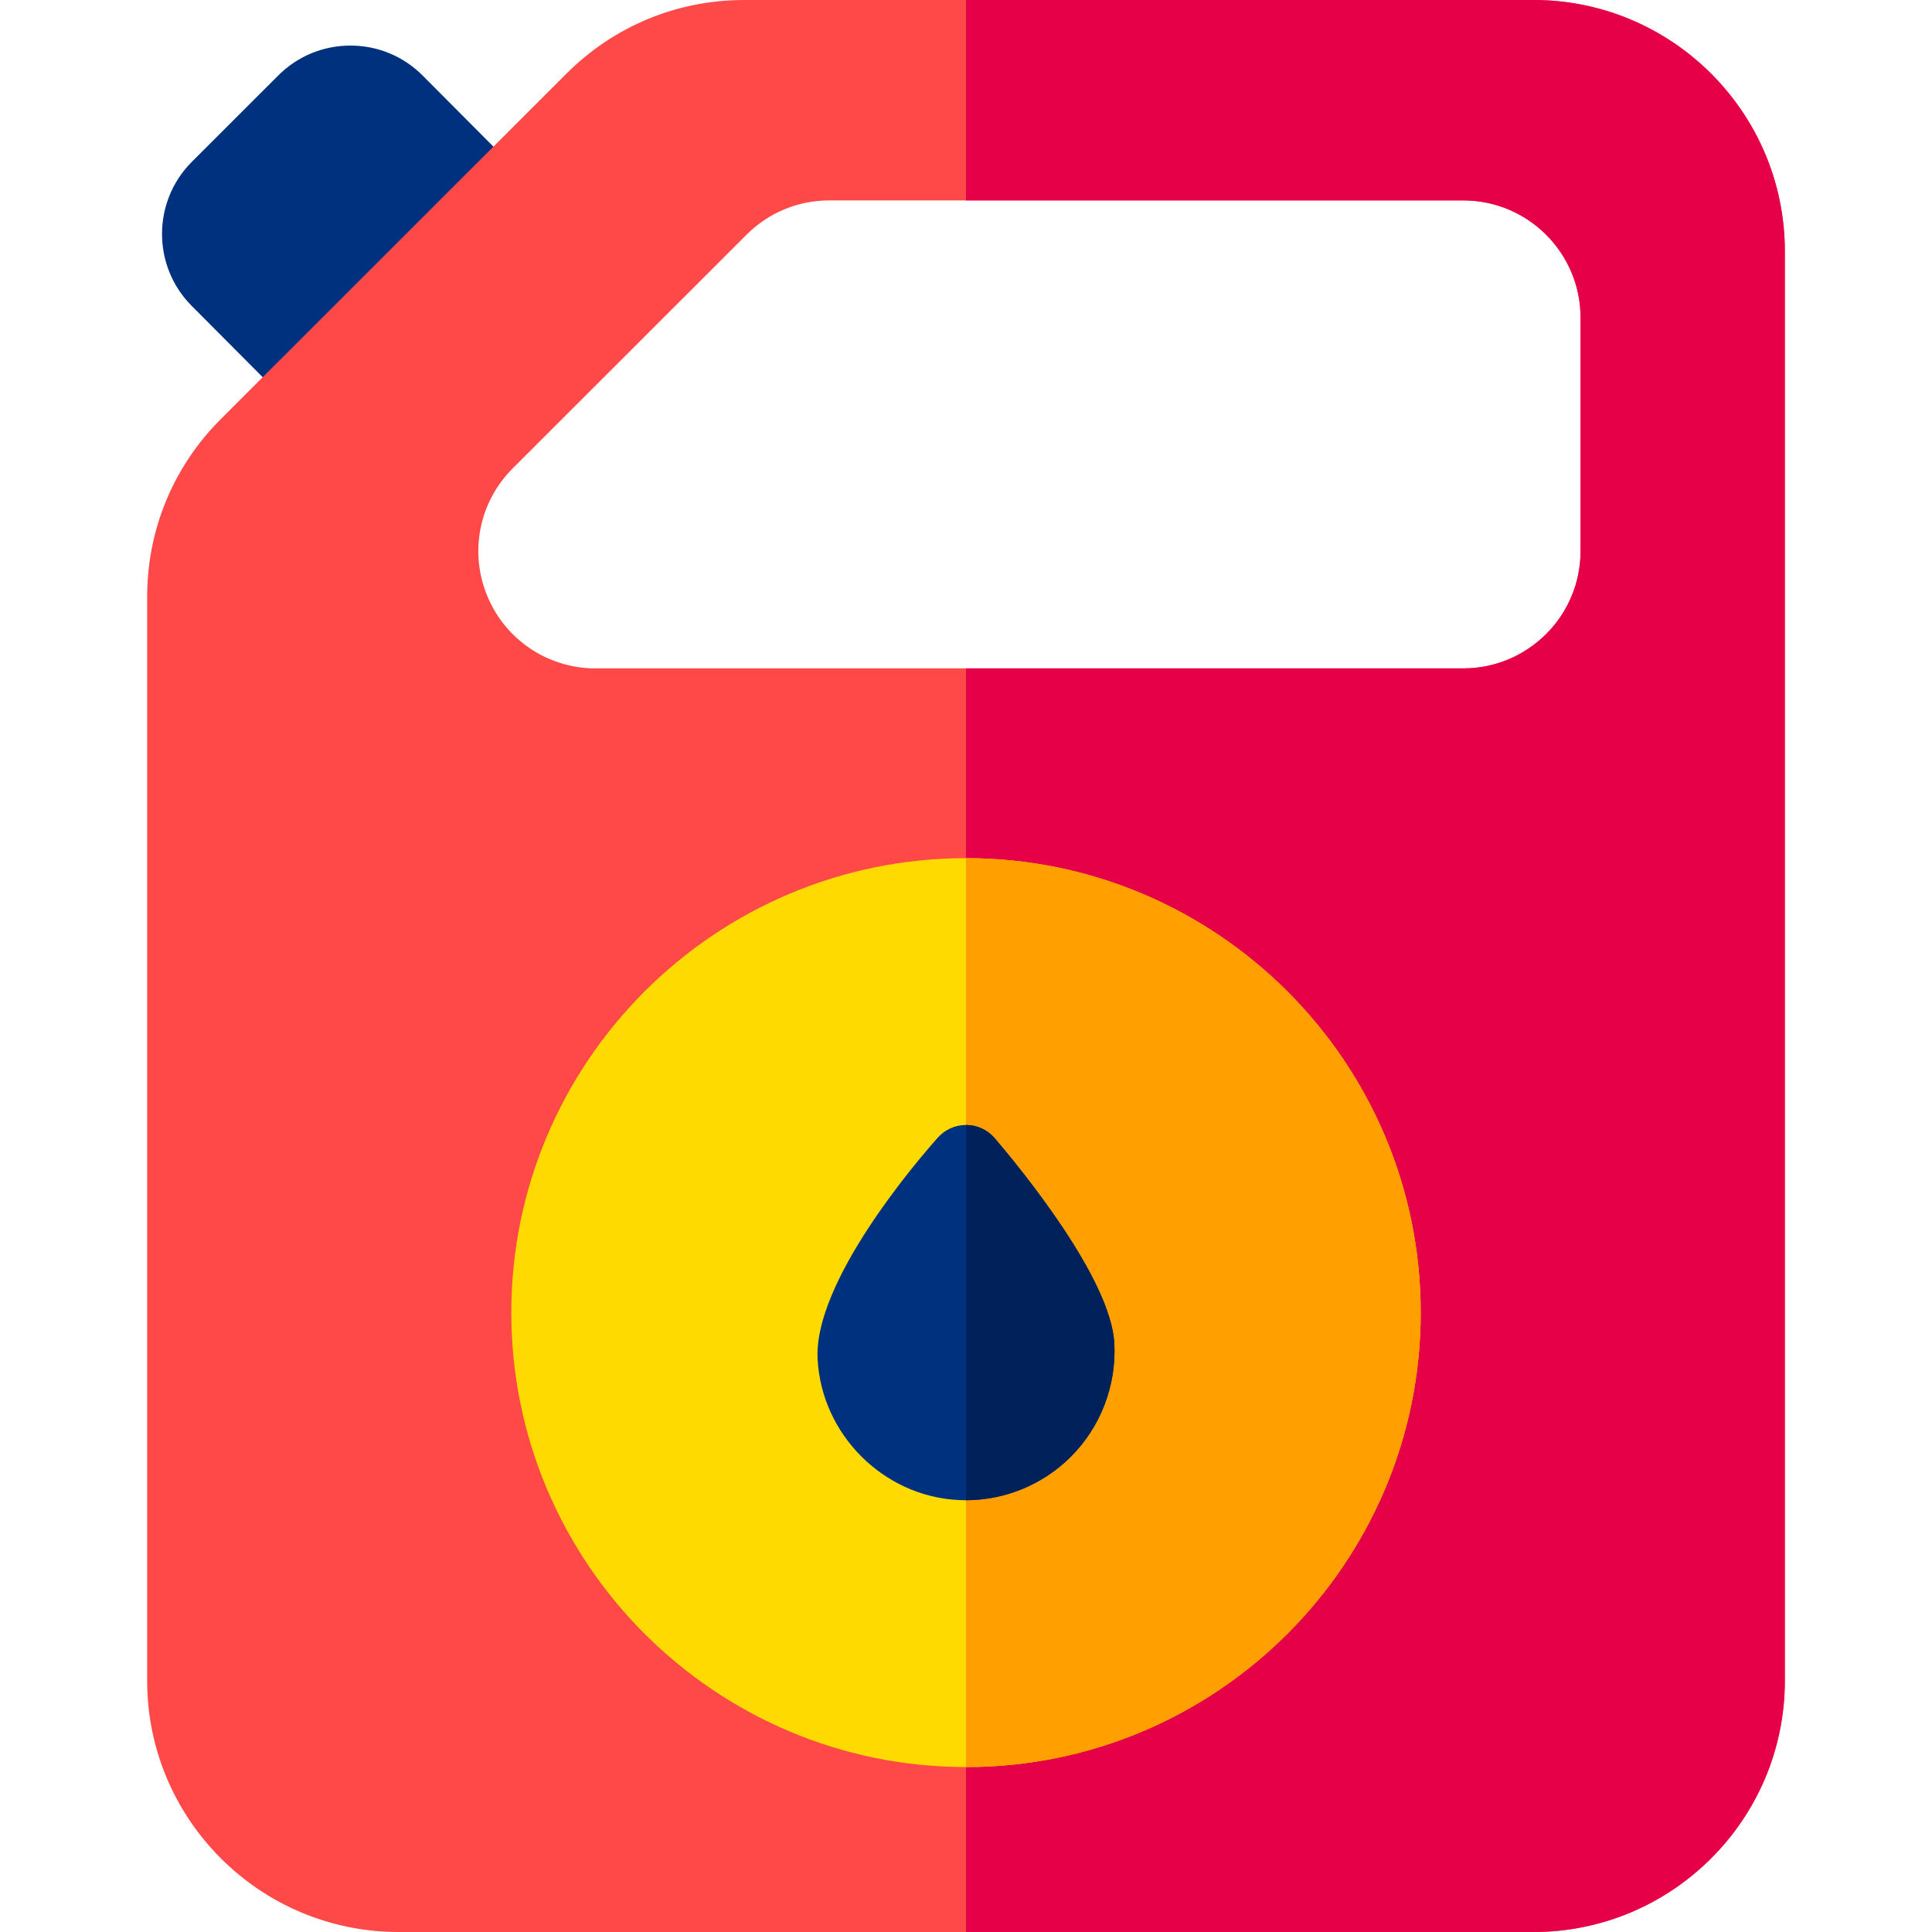
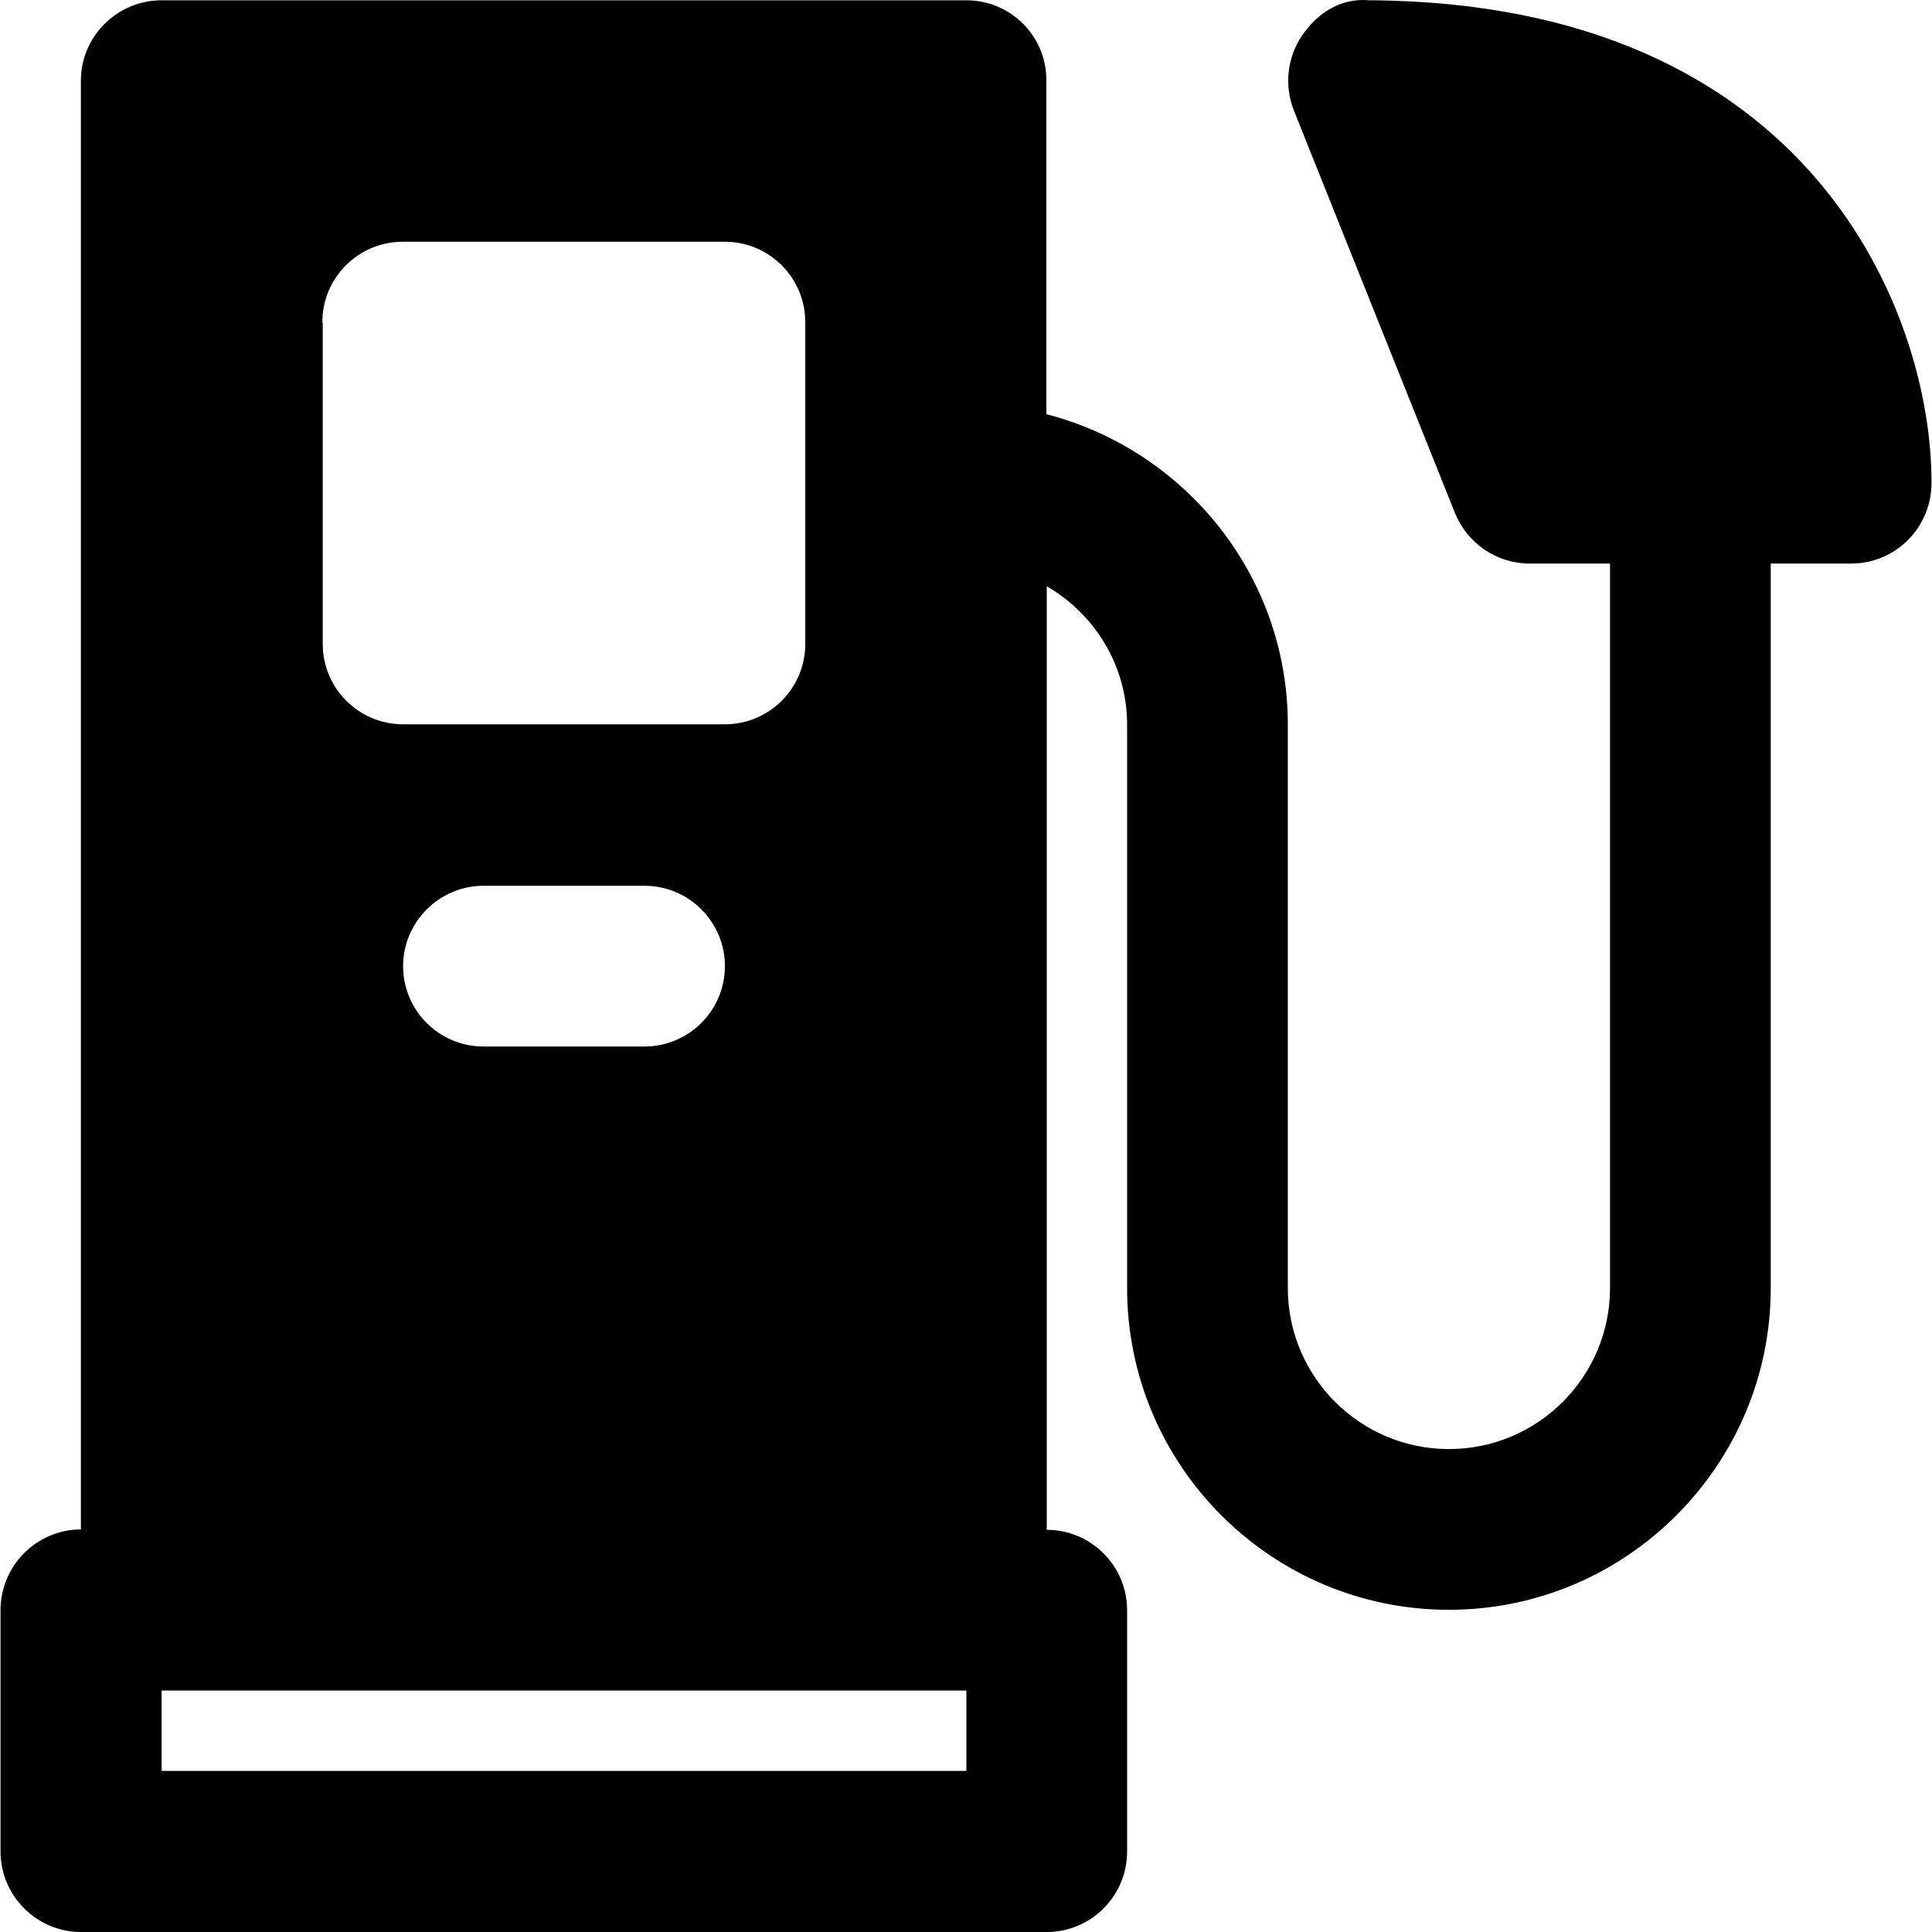
- <svg xmlns="http://www.w3.org/2000/svg" viewBox="0 0 512 512">
-   <path d="M112.023 20.038c-5.101-5.124-11.893-7.95-19.125-7.96h-.035c-7.218 0-14.004 2.81-19.11 7.912l-22.914 22.9c-10.515 10.508-10.537 27.627-.048 38.162l36.469 36.631 61.143-61.104z" fill="#00317e" />
-   <path d="M406.39 0H197.24c-17.8 0-34.52 6.92-47.1 19.49l-91.63 91.58C45.93 123.65 39 140.37 39 158.14v287.29C39 482.14 68.88 512 105.6 512h300.79c36.73 0 66.61-29.86 66.61-66.57V66.57C473 29.86 443.12 0 406.39 0zm12.47 146.08c0 17.12-13.94 31.05-31.07 31.05H157.85c-12.61 0-23.88-7.52-28.71-19.17a30.956 30.956 0 016.74-33.84l61.95-61.91c5.87-5.87 13.67-9.1 21.96-9.1h168c17.13 0 31.07 13.93 31.07 31.06z" fill="#ff4949" />
-   <path d="M473 66.57v378.86c0 36.71-29.88 66.57-66.61 66.57H256V177.13h131.79c17.13 0 31.07-13.93 31.07-31.05V84.17c0-17.13-13.94-31.06-31.07-31.06H256V0h150.39C443.12 0 473 29.86 473 66.57z" fill="#e50048" />
-   <path d="M376.5 347.85c0 66.41-54.05 120.44-120.5 120.44s-120.5-54.03-120.5-120.44S189.55 227.42 256 227.42s120.5 54.02 120.5 120.43z" fill="#ffda00" />
-   <path d="M376.5 347.85c0 66.41-54.05 120.44-120.5 120.44V227.42c66.45 0 120.5 54.02 120.5 120.43z" fill="#ff9f00" />
-   <path d="M283.77 386.06A39.39 39.39 0 01256 397.57h-.05c-.67 0-1.34-.01-2-.05-19.9-1.01-36.27-17.44-37.28-37.4-1.03-20.54 26.35-52.45 31.85-58.63a9.996 9.996 0 017.48-3.36h.1c2.89.03 5.63 1.31 7.51 3.5 7.21 8.46 30.84 37.36 31.7 54.42.56 11.18-3.64 22.12-11.54 30.01z" fill="#00317e" />
-   <path d="M283.77 386.06A39.39 39.39 0 01256 397.57v-99.44h.1c2.89.03 5.63 1.31 7.51 3.5 7.21 8.46 30.84 37.36 31.7 54.42.56 11.18-3.64 22.12-11.54 30.01z" fill="#00215a" />
+ <svg xmlns="http://www.w3.org/2000/svg" height="800" width="800" viewBox="0 0 512.076 512.076">
+   <path d="M362.938.076c-7.7-.7-13.8 3.5-17.8 9.3-4 5.9-4.8 13.3-2.2 19.9l42.7 106.7c3.3 8.1 11.1 13.4 19.8 13.4h21.3v192c0 23.5-19.1 42.7-42.7 42.7-23.5 0-42.7-19.1-42.7-42.7v-149.3c0-39.6-27.3-72.8-64-82.3v-88.4c.1-11.7-9.4-21.3-21.2-21.3h-213.3c-11.8 0-21.4 9.6-21.4 21.3v384c-11.7 0-21.3 9.6-21.3 21.4v64c0 11.7 9.6 21.3 21.3 21.3h256c11.8 0 21.3-9.6 21.3-21.3v-64c0-11.8-9.6-21.3-21.3-21.3v-250.1c12.7 7.4 21.3 21 21.3 36.7v149.3c0 47.1 38.3 85.3 85.3 85.3s85.3-38.3 85.3-85.3v-192h21.3c11.8 0 21.3-9.6 21.3-21.3.2-44-31-127.4-149-128zm-256.2 64h85.4c11.8 0 21.3 9.6 21.3 21.3v85.3c0 11.8-9.6 21.3-21.3 21.3h-85.3c-11.8 0-21.3-9.6-21.3-21.3v-85.3h-.1c0-11.8 9.6-21.3 21.3-21.3zm85.4 192c0 11.8-9.6 21.3-21.3 21.3h-42.7c-11.8 0-21.3-9.6-21.3-21.3 0-11.7 9.6-21.3 21.3-21.3h42.7c11.7 0 21.3 9.5 21.3 21.3zm64 213.3h-213.3v-21.3h213.3v21.3z" />
</svg>
